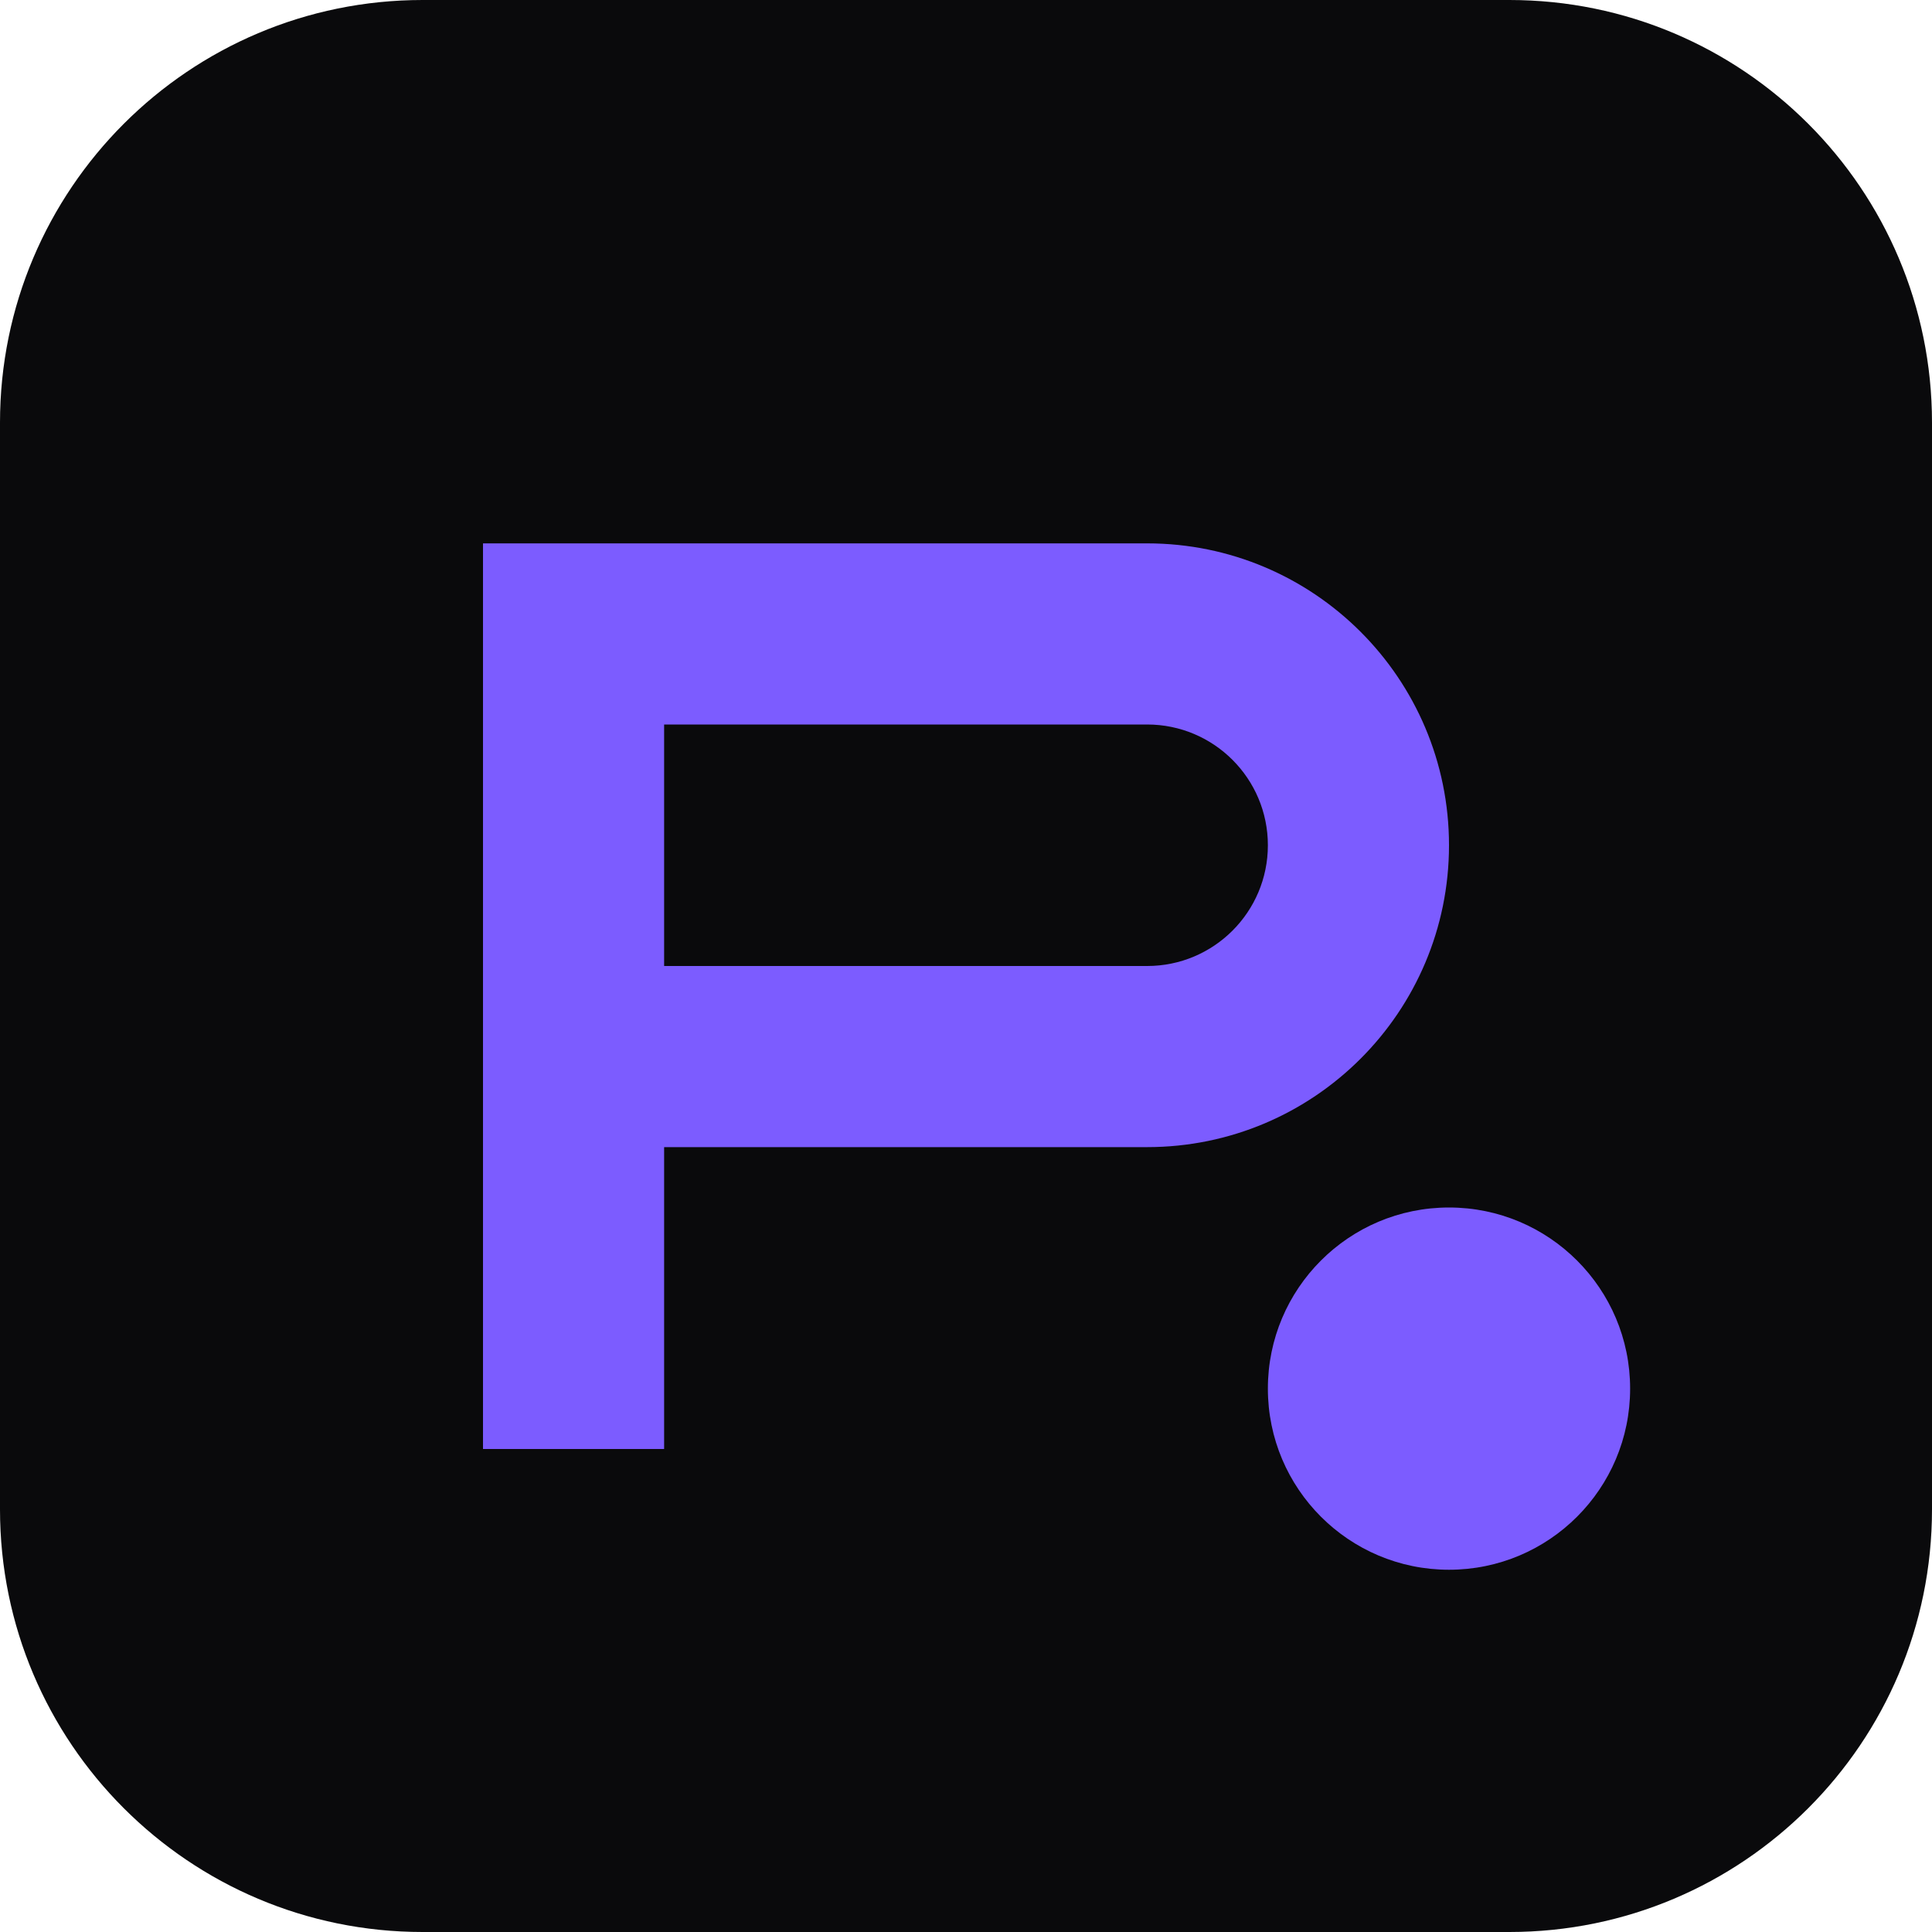
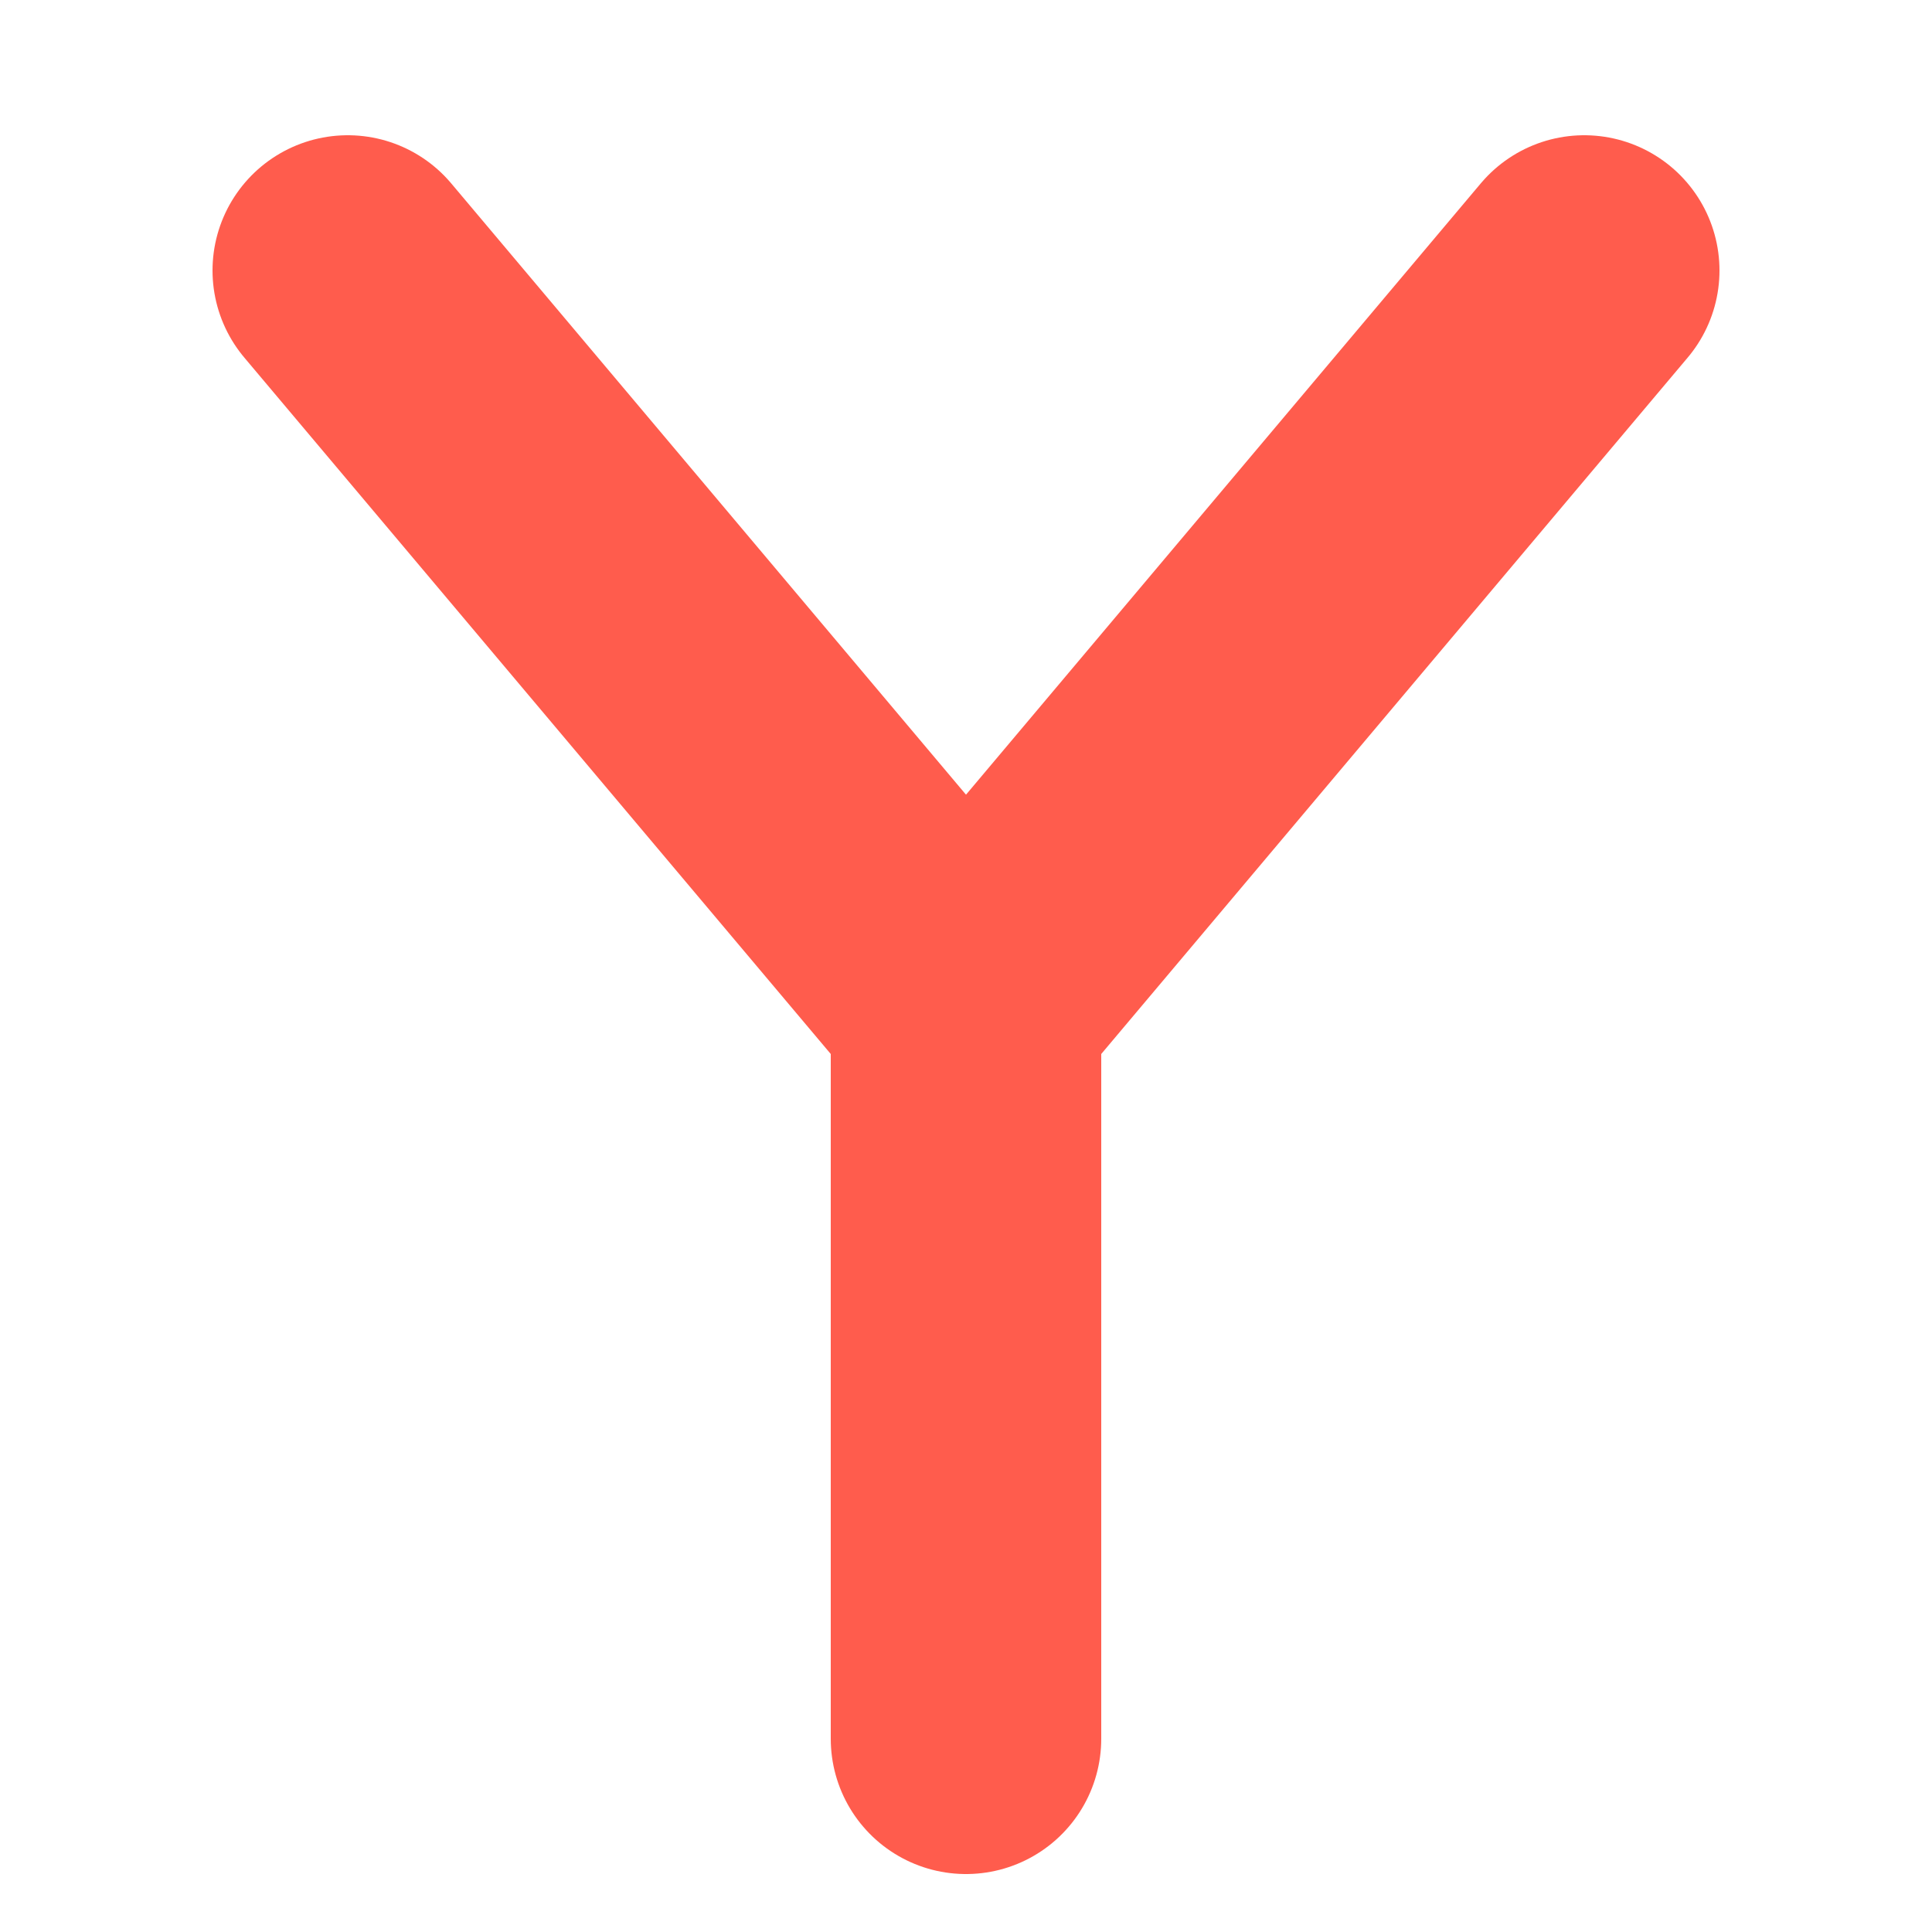
- <svg xmlns="http://www.w3.org/2000/svg" viewBox="0 0 64 64" fill="none">
-   <rect width="64" height="64" rx="14" fill="#0a0a0c" />
-   <path d="M16 18h22a10 10 0 0 1 0 20H22v10h-6V18zm6 6v8h16a4 4 0 0 0 0-8H22z" fill="#7c5cff" />
-   <circle cx="48" cy="46" r="6" fill="#7c5cff" />
+ <svg xmlns="http://www.w3.org/2000/svg" viewBox="0 0 100 100" fill="none">
+   <g fill="#FF5C4D" stroke="#FF5C4D" stroke-width="14" stroke-linecap="round" stroke-linejoin="round">
+     <path d="M 18 14 L 50 52" />
+     <path d="M 82 14 L 50 52" />
+     <path d="M 50 52 L 50 90" />
+   </g>
+   <circle cx="50" cy="52" r="7" fill="#FF5C4D" />
</svg>
